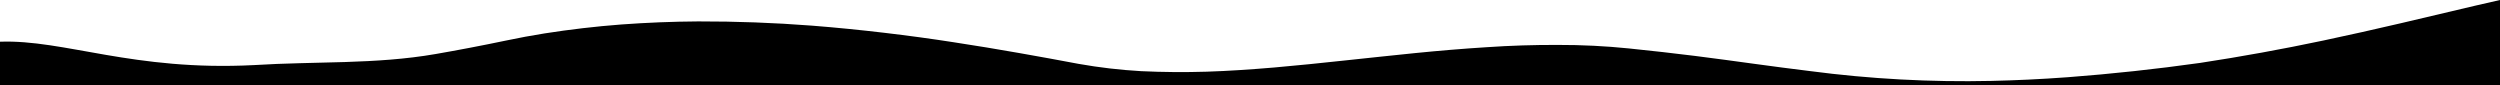
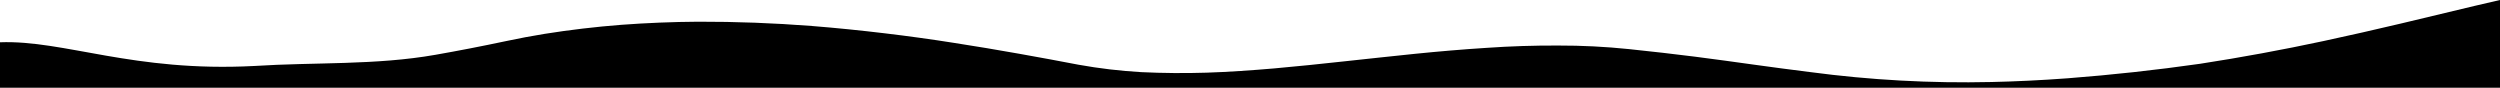
- <svg xmlns="http://www.w3.org/2000/svg" viewBox="0 0 284.91 9.665" version="1.1" id="svg4" width="284.91" height="9.665">
+ <svg xmlns="http://www.w3.org/2000/svg" viewBox="0 0 285 10" version="1.1" id="svg4" width="285" height="10">
  <defs id="defs8" />
-   <path d="m 284.91,0 c -0.97,0.22 -1.88,0.42 -2.88,0.66 l -8.39,1.98 c -2.95,0.691 -5.906,1.351 -8.87,1.98 -4.655,0.983 -9.337,1.833 -14.04,2.55 -5.008,0.705 -10.037,1.248 -15.08,1.63 -3.13,0.23 -6,0.36 -8.7,0.42 -6.912,0.155 -13.825,-0.219 -20.68,-1.12 -2.1,-0.25 -4.2,-0.54 -6.37,-0.83 -2.16,-0.3 -4.4,-0.6 -6.75,-0.9 -2.36,-0.29 -4.84,-0.58 -7.51,-0.85 -2.685,-0.273 -5.382,-0.407 -8.08,-0.4 -2.716,-0.012 -5.431,0.075 -8.14,0.26 -2.72,0.17 -5.44,0.4 -8.15,0.67 -2.71,0.27 -5.41,0.57 -8.09,0.85 -2.67,0.29 -5.32,0.56 -7.94,0.79 -2.62,0.22 -5.2,0.4 -7.73,0.48 -2.486,0.077 -4.975,0.057 -7.46,-0.06 -2.388,-0.136 -4.765,-0.413 -7.12,-0.83 -2.15,-0.4 -4.42,-0.83 -6.8,-1.24 C 113.665,5.605 111.195,5.198 108.72,4.82 106.16,4.42 103.51,4.06 100.8,3.74 98.09,3.42 95.31,3.14 92.5,2.92 88.198,2.591 83.885,2.431 79.57,2.44 76.644,2.459 73.719,2.576 70.8,2.79 67.871,3.013 64.952,3.354 62.05,3.81 60.6,4.04 59.15,4.31 57.72,4.61 54.85,5.21 52.17,5.72 49.63,6.16 42.789,7.348 35.889,6.979 28.96,7.417 15.182,8.131 7.33,4.489 0,4.753 v 9.634 h 284.91 z" id="path2" />
+   <path d="m 285,0 c -0.97,0.223 -1.881,0.426 -2.881,0.669 l -8.393,2.008 c -2.951,0.701 -5.908,1.37 -8.873,2.008 -4.656,0.997 -9.34,1.859 -14.044,2.586 -5.009,0.715 -10.04,1.266 -15.085,1.653 -3.131,0.233 -6.002,0.365 -8.703,0.426 -6.914,0.158 -13.83,-0.222 -20.687,-1.136 -2.101,-0.254 -4.201,-0.548 -6.372,-0.842 -2.161,-0.304 -4.401,-0.608 -6.752,-0.913 -2.361,-0.294 -4.842,-0.588 -7.512,-0.862 -2.685,-0.277 -5.383,-0.413 -8.083,-0.406 -2.716,-0.012 -5.432,0.076 -8.143,0.264 -2.721,0.172 -5.442,0.406 -8.153,0.679 -2.711,0.274 -5.412,0.578 -8.093,0.862 -2.671,0.294 -5.322,0.568 -7.943,0.801 -2.621,0.223 -5.202,0.406 -7.732,0.487 -2.487,0.078 -4.977,0.058 -7.462,-0.061 -2.388,-0.138 -4.767,-0.419 -7.122,-0.842 -2.151,-0.406 -4.421,-0.842 -6.802,-1.257 C 113.701,5.684 111.23,5.271 108.754,4.888 106.194,4.482 103.543,4.117 100.832,3.793 98.121,3.468 95.34,3.184 92.529,2.961 88.226,2.627 83.911,2.465 79.595,2.474 76.668,2.494 73.742,2.612 70.822,2.829 67.892,3.056 64.972,3.401 62.07,3.863 60.619,4.097 59.169,4.371 57.738,4.675 54.867,5.283 52.186,5.8 49.646,6.246 42.803,7.451 35.9,7.077 28.969,7.522 15.187,8.245 7.332,4.552 0,4.82 V 10 h 285 z" id="path2" style="stroke-width:1.007" />
</svg>
